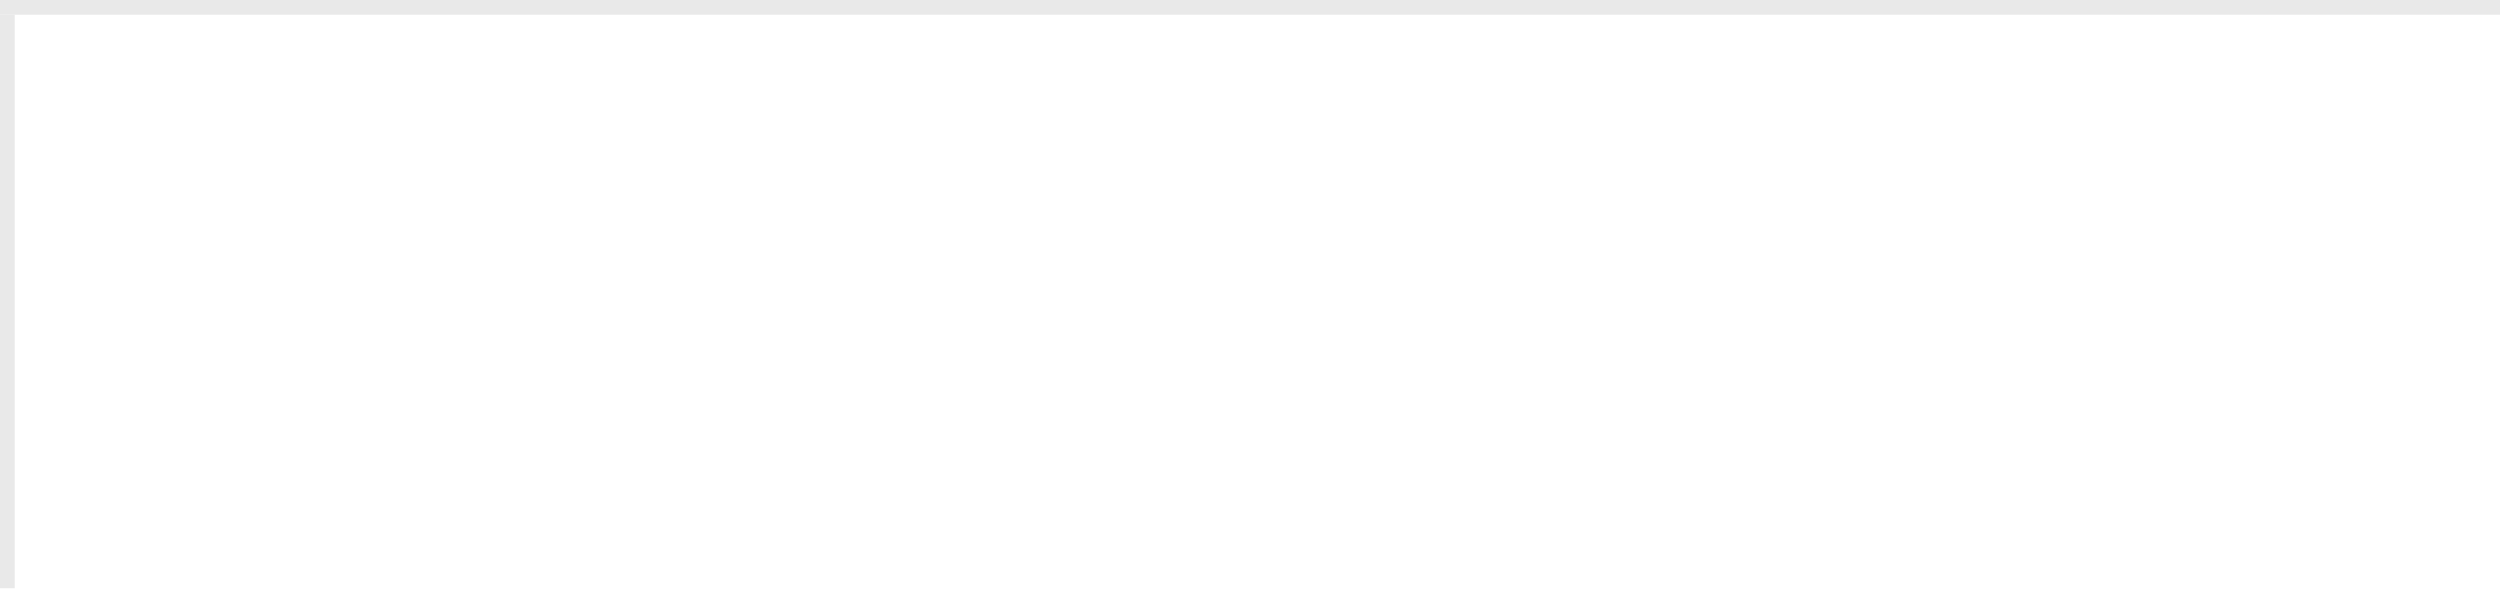
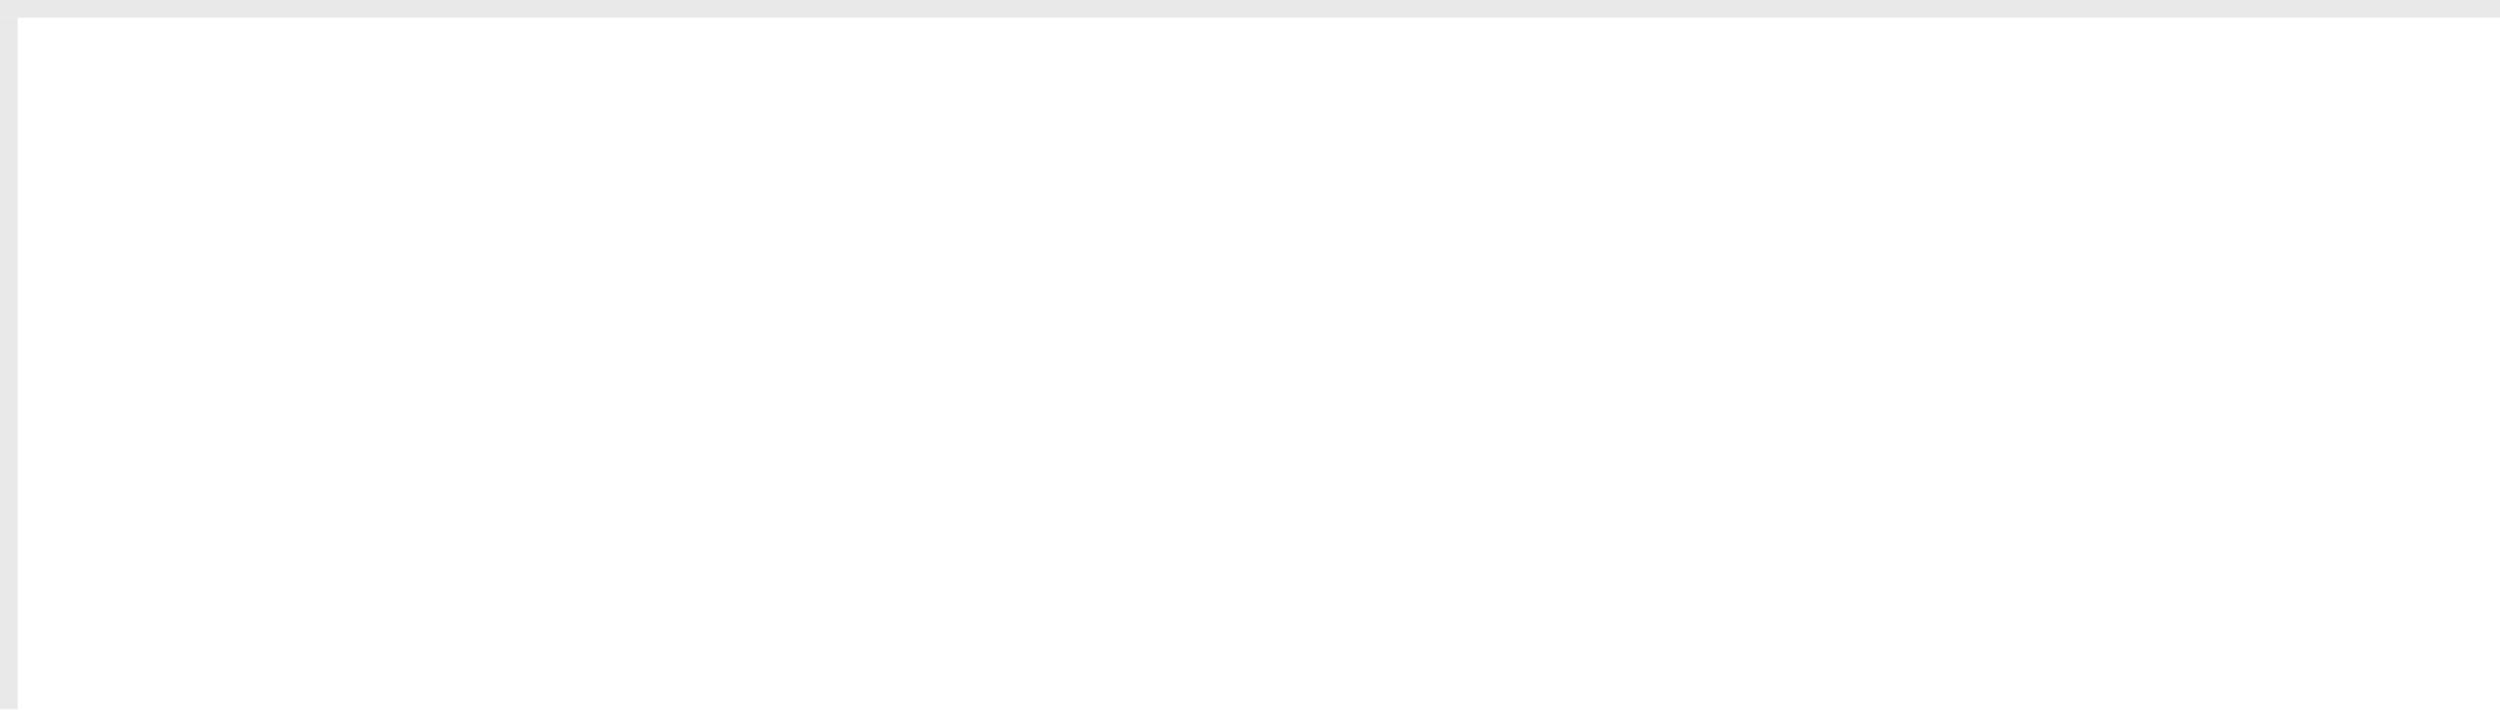
- <svg xmlns="http://www.w3.org/2000/svg" version="1.1" width="170px" height="40px" viewBox="2206 40 170 40">
-   <path d="M 1 1  L 170 1  L 170 40  L 1 40  L 1 1  Z " fill-rule="nonzero" fill="rgba(255, 255, 255, 1)" stroke="none" transform="matrix(1 0 0 1 2206 40 )" class="fill" />
-   <path d="M 0.5 1  L 0.5 40  " stroke-width="1" stroke-dasharray="0" stroke="rgba(233, 233, 233, 1)" fill="none" transform="matrix(1 0 0 1 2206 40 )" class="stroke" />
-   <path d="M 0 0.5  L 170 0.5  " stroke-width="1" stroke-dasharray="0" stroke="rgba(233, 233, 233, 1)" fill="none" transform="matrix(1 0 0 1 2206 40 )" class="stroke" />
+ <svg xmlns="http://www.w3.org/2000/svg" version="1.1" width="141px" height="40px" viewBox="3150 40 141 40">
+   <path d="M 1 1  L 141 1  L 141 40  L 1 40  L 1 1  Z " fill-rule="nonzero" fill="rgba(255, 255, 255, 1)" stroke="none" transform="matrix(1 0 0 1 3150 40 )" class="fill" />
+   <path d="M 0.5 1  L 0.5 40  " stroke-width="1" stroke-dasharray="0" stroke="rgba(233, 233, 233, 1)" fill="none" transform="matrix(1 0 0 1 3150 40 )" class="stroke" />
+   <path d="M 0 0.5  L 141 0.5  " stroke-width="1" stroke-dasharray="0" stroke="rgba(233, 233, 233, 1)" fill="none" transform="matrix(1 0 0 1 3150 40 )" class="stroke" />
</svg>
